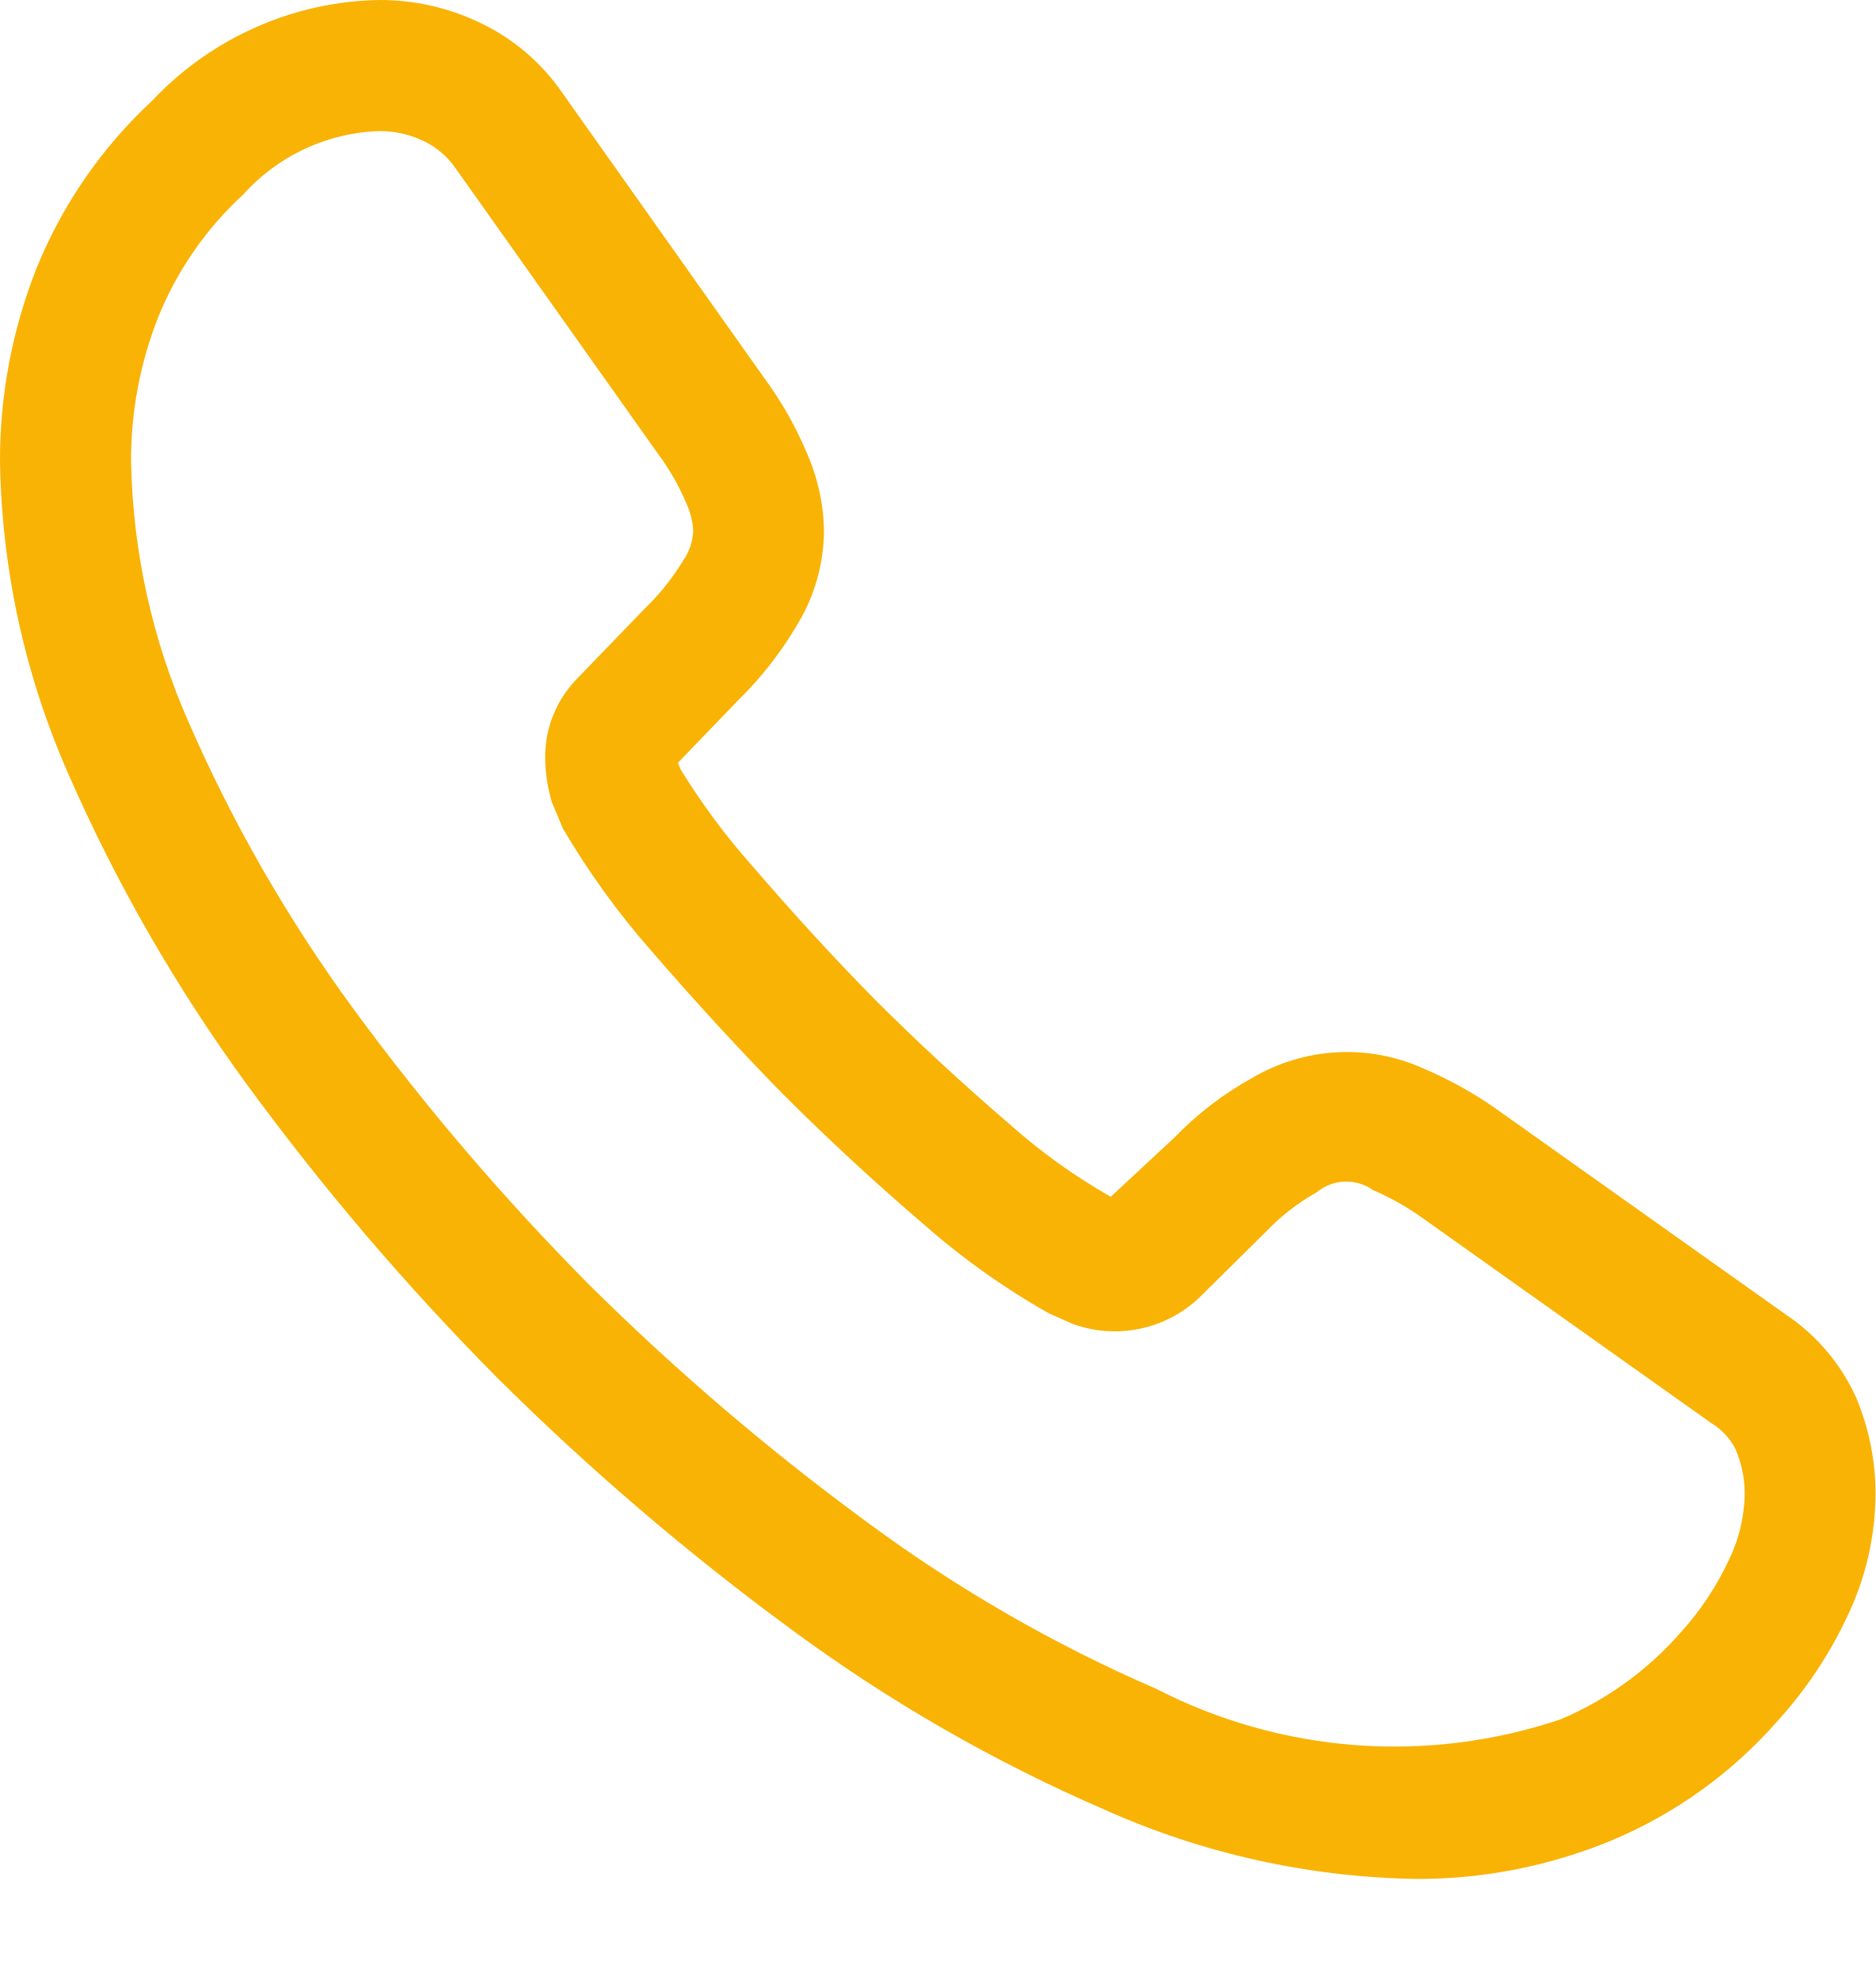
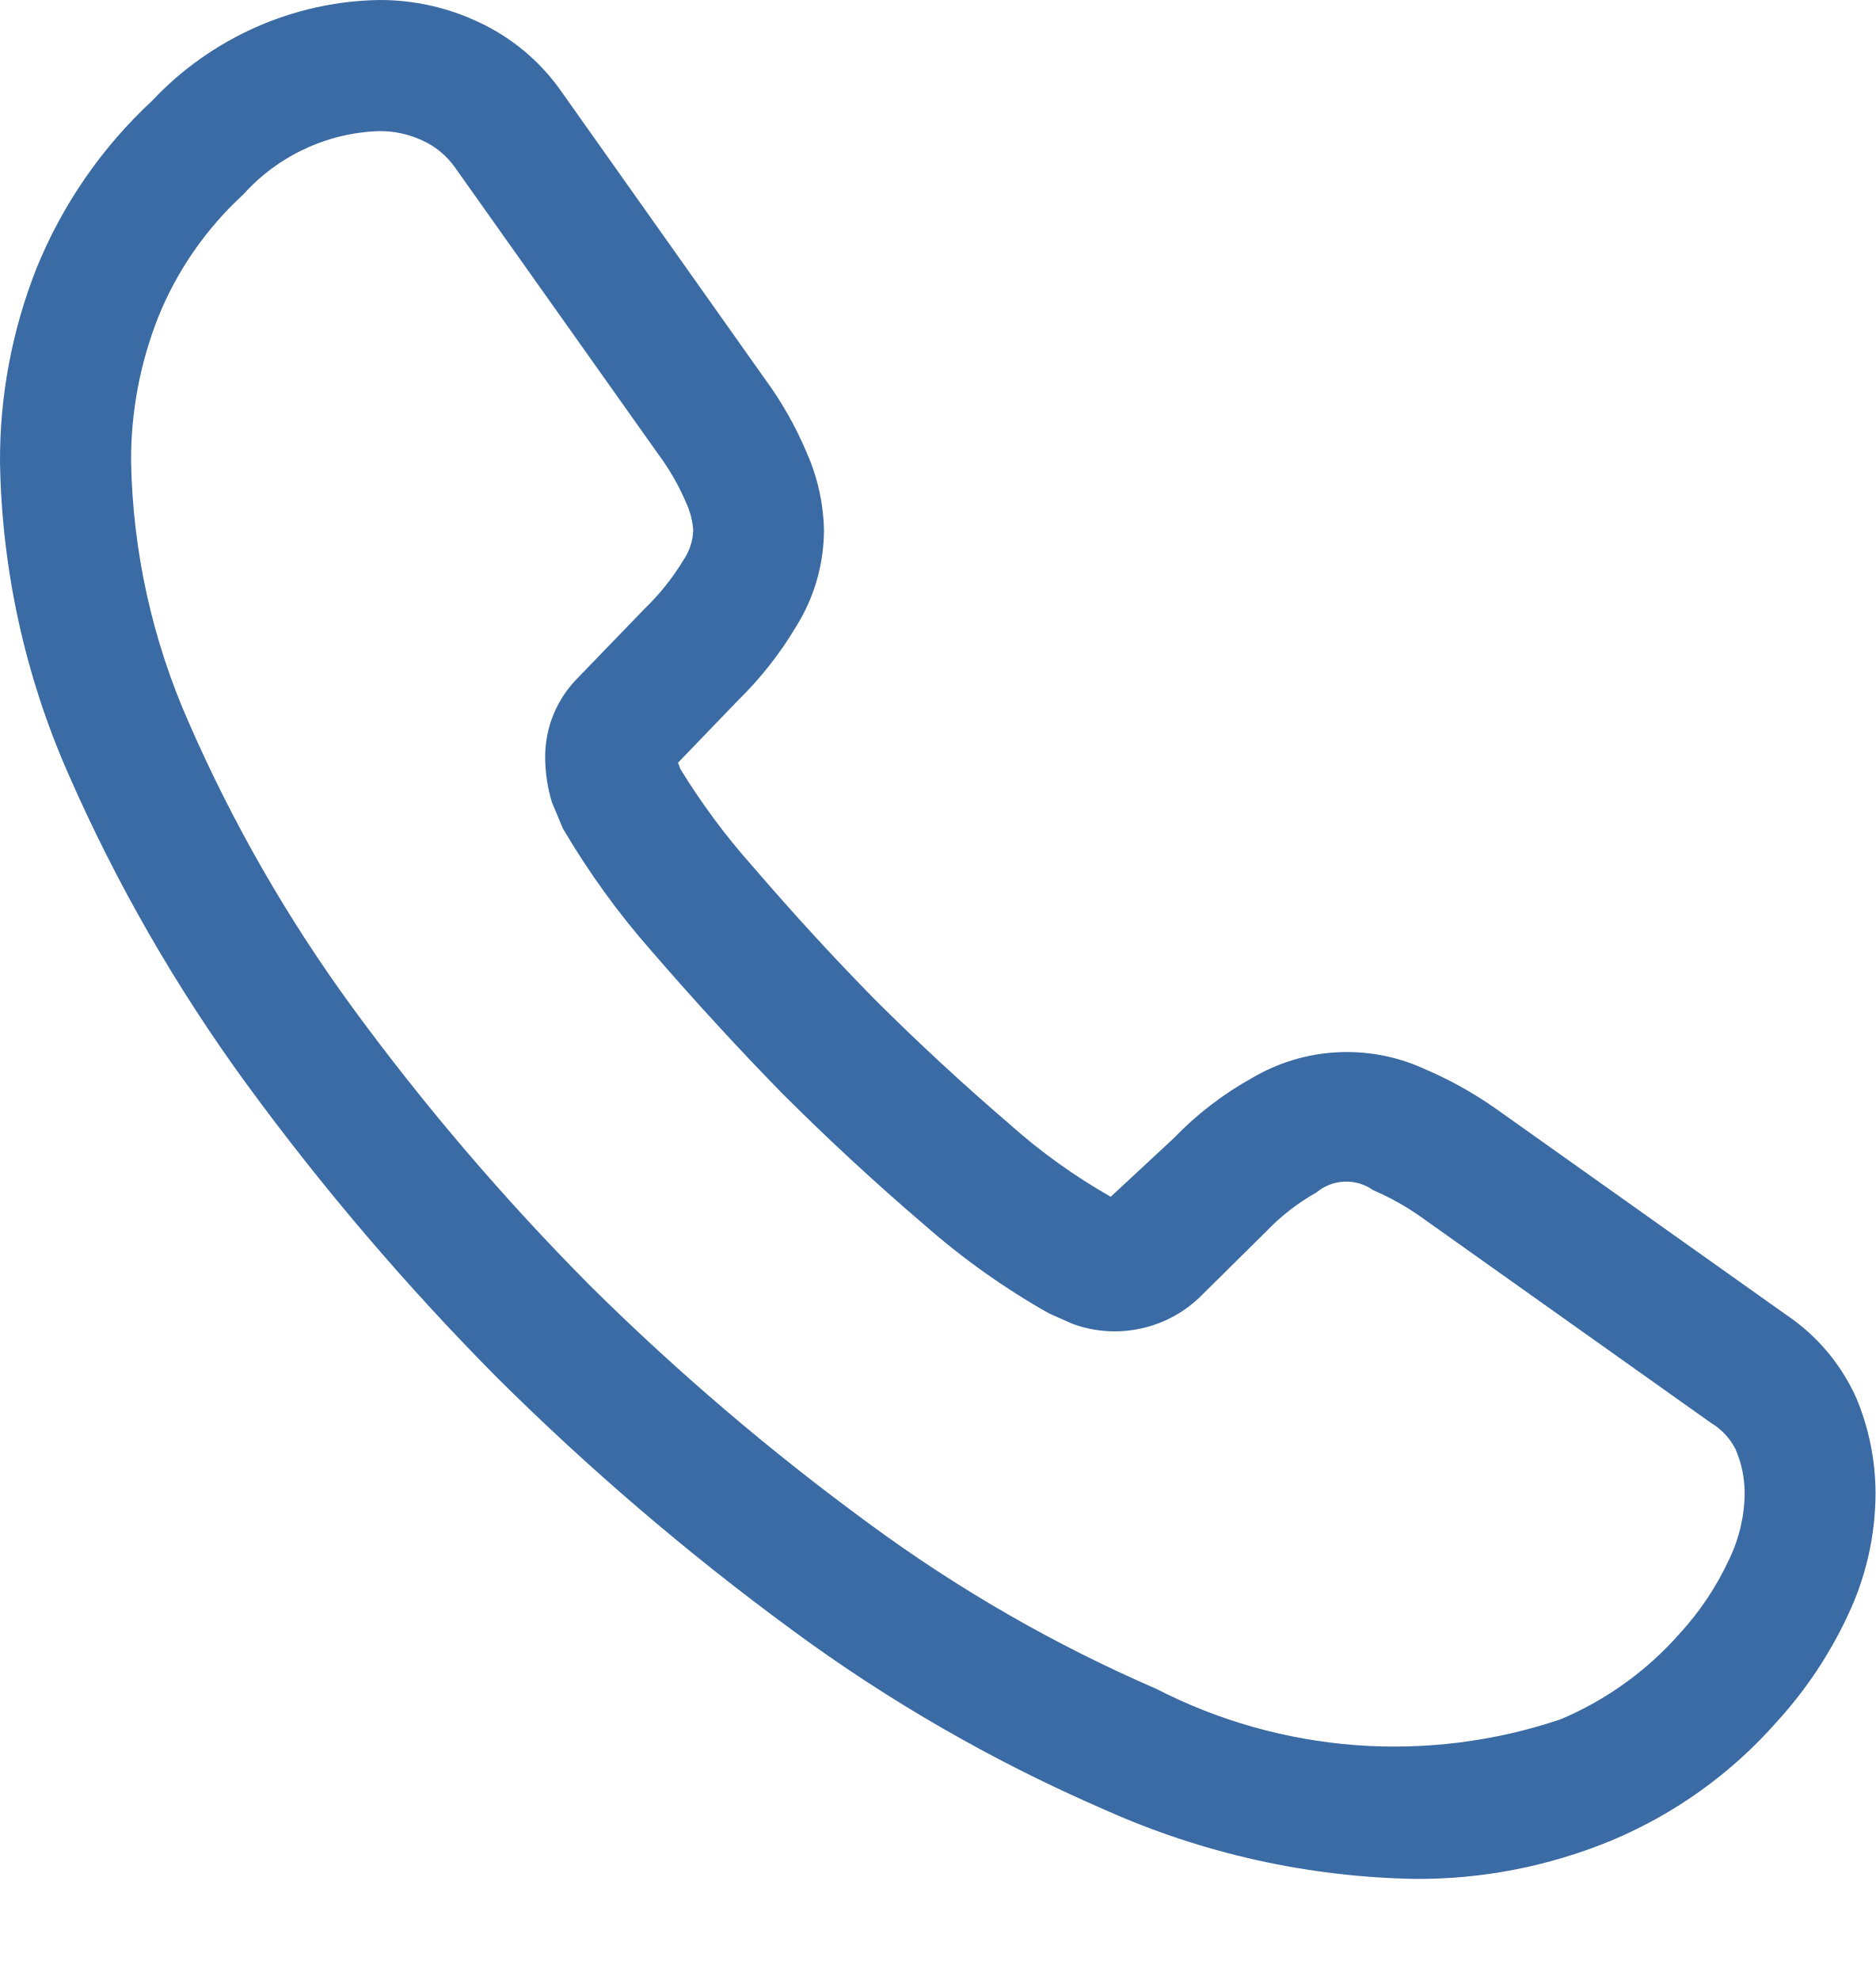
<svg xmlns="http://www.w3.org/2000/svg" width="18" height="19" viewBox="0 0 18 19" fill="none">
-   <path d="M17.815 13.414C17.67 13.091 17.438 12.816 17.144 12.618L14.359 10.641C14.139 10.486 13.904 10.356 13.656 10.251C13.396 10.134 13.111 10.082 12.826 10.098C12.542 10.114 12.265 10.198 12.019 10.343C11.74 10.497 11.486 10.692 11.265 10.922L10.66 11.484C10.313 11.287 9.988 11.054 9.69 10.788C9.246 10.407 8.815 10.009 8.4 9.595C8.012 9.201 7.623 8.778 7.215 8.304C6.959 8.016 6.73 7.705 6.528 7.377C6.522 7.357 6.515 7.338 6.507 7.319L7.079 6.725C7.296 6.513 7.485 6.274 7.64 6.013C7.814 5.736 7.906 5.417 7.908 5.09C7.903 4.832 7.846 4.577 7.741 4.341C7.634 4.088 7.498 3.849 7.335 3.628L5.396 0.89C5.193 0.595 4.914 0.36 4.589 0.21C4.292 0.07 3.967 -0.001 3.639 2.37652e-05C3.23 0.007 2.827 0.096 2.454 0.262C2.08 0.428 1.743 0.666 1.463 0.964C0.976 1.415 0.595 1.968 0.347 2.583C0.115 3.173 -0.003 3.802 6.87289e-05 4.435C0.017 5.464 0.239 6.479 0.653 7.42C1.114 8.474 1.689 9.474 2.367 10.403C3.097 11.401 3.902 12.344 4.773 13.222C5.653 14.096 6.596 14.903 7.596 15.637C8.53 16.326 9.539 16.906 10.604 17.367C11.542 17.787 12.555 18.012 13.583 18.03C14.226 18.034 14.863 17.909 15.457 17.665C16.072 17.409 16.62 17.016 17.059 16.515C17.332 16.215 17.558 15.876 17.73 15.509C17.907 15.14 17.999 14.736 18 14.327C17.999 14.013 17.936 13.703 17.815 13.414ZM16.594 14.966C16.475 15.222 16.318 15.459 16.128 15.667C15.812 16.028 15.418 16.313 14.976 16.499C14.343 16.712 13.674 16.796 13.007 16.746C12.341 16.695 11.691 16.512 11.097 16.206C10.12 15.783 9.194 15.25 8.337 14.618C7.39 13.925 6.496 13.162 5.662 12.336C4.837 11.505 4.075 10.614 3.383 9.669C2.761 8.818 2.234 7.901 1.812 6.934C1.463 6.146 1.275 5.297 1.258 4.435C1.255 3.96 1.343 3.489 1.517 3.047C1.698 2.597 1.978 2.194 2.335 1.866C2.5 1.682 2.701 1.533 2.925 1.429C3.149 1.324 3.392 1.266 3.639 1.258C3.784 1.257 3.927 1.288 4.058 1.35C4.184 1.408 4.292 1.499 4.371 1.613L6.318 4.359C6.425 4.503 6.515 4.66 6.585 4.825C6.624 4.908 6.647 4.998 6.653 5.089C6.649 5.192 6.617 5.291 6.559 5.375C6.455 5.547 6.328 5.705 6.183 5.845L5.552 6.498C5.449 6.6 5.367 6.722 5.312 6.856C5.257 6.99 5.23 7.134 5.232 7.279C5.234 7.422 5.256 7.563 5.297 7.699L5.402 7.95C5.649 8.37 5.935 8.766 6.257 9.131C6.688 9.629 7.096 10.072 7.508 10.493C7.947 10.932 8.403 11.353 8.875 11.757C9.243 12.08 9.643 12.364 10.069 12.604L10.292 12.703C10.498 12.779 10.722 12.796 10.937 12.751C11.152 12.707 11.351 12.603 11.51 12.452L12.149 11.82C12.291 11.671 12.454 11.544 12.634 11.443C12.709 11.38 12.803 11.343 12.902 11.339C13 11.335 13.097 11.363 13.177 11.42C13.339 11.49 13.494 11.576 13.638 11.678L16.419 13.653C16.52 13.713 16.602 13.8 16.655 13.904C16.713 14.036 16.743 14.179 16.744 14.323C16.743 14.546 16.691 14.766 16.594 14.966Z" fill="#F9B305" />
+   <path d="M17.815 13.414C17.67 13.091 17.438 12.816 17.144 12.618L14.359 10.641C14.139 10.486 13.904 10.356 13.656 10.251C13.396 10.134 13.111 10.082 12.826 10.098C12.542 10.114 12.265 10.198 12.019 10.343C11.74 10.497 11.486 10.692 11.265 10.922L10.66 11.484C10.313 11.287 9.988 11.054 9.69 10.788C9.246 10.407 8.815 10.009 8.4 9.595C8.012 9.201 7.623 8.778 7.215 8.304C6.959 8.016 6.73 7.705 6.528 7.377C6.522 7.357 6.515 7.338 6.507 7.319L7.079 6.725C7.296 6.513 7.485 6.274 7.64 6.013C7.814 5.736 7.906 5.417 7.908 5.09C7.903 4.832 7.846 4.577 7.741 4.341C7.634 4.088 7.498 3.849 7.335 3.628L5.396 0.89C5.193 0.595 4.914 0.36 4.589 0.21C4.292 0.07 3.967 -0.001 3.639 2.37652e-05C3.23 0.007 2.827 0.096 2.454 0.262C2.08 0.428 1.743 0.666 1.463 0.964C0.976 1.415 0.595 1.968 0.347 2.583C0.115 3.173 -0.003 3.802 6.87289e-05 4.435C0.017 5.464 0.239 6.479 0.653 7.42C1.114 8.474 1.689 9.474 2.367 10.403C3.097 11.401 3.902 12.344 4.773 13.222C5.653 14.096 6.596 14.903 7.596 15.637C8.53 16.326 9.539 16.906 10.604 17.367C11.542 17.787 12.555 18.012 13.583 18.03C14.226 18.034 14.863 17.909 15.457 17.665C16.072 17.409 16.62 17.016 17.059 16.515C17.332 16.215 17.558 15.876 17.73 15.509C17.907 15.14 17.999 14.736 18 14.327C17.999 14.013 17.936 13.703 17.815 13.414ZM16.594 14.966C16.475 15.222 16.318 15.459 16.128 15.667C15.812 16.028 15.418 16.313 14.976 16.499C14.343 16.712 13.674 16.796 13.007 16.746C12.341 16.695 11.691 16.512 11.097 16.206C10.12 15.783 9.194 15.25 8.337 14.618C7.39 13.925 6.496 13.162 5.662 12.336C4.837 11.505 4.075 10.614 3.383 9.669C2.761 8.818 2.234 7.901 1.812 6.934C1.463 6.146 1.275 5.297 1.258 4.435C1.255 3.96 1.343 3.489 1.517 3.047C1.698 2.597 1.978 2.194 2.335 1.866C2.5 1.682 2.701 1.533 2.925 1.429C3.149 1.324 3.392 1.266 3.639 1.258C3.784 1.257 3.927 1.288 4.058 1.35C4.184 1.408 4.292 1.499 4.371 1.613L6.318 4.359C6.425 4.503 6.515 4.66 6.585 4.825C6.624 4.908 6.647 4.998 6.653 5.089C6.649 5.192 6.617 5.291 6.559 5.375C6.455 5.547 6.328 5.705 6.183 5.845L5.552 6.498C5.449 6.6 5.367 6.722 5.312 6.856C5.257 6.99 5.23 7.134 5.232 7.279C5.234 7.422 5.256 7.563 5.297 7.699L5.402 7.95C5.649 8.37 5.935 8.766 6.257 9.131C6.688 9.629 7.096 10.072 7.508 10.493C7.947 10.932 8.403 11.353 8.875 11.757C9.243 12.08 9.643 12.364 10.069 12.604L10.292 12.703C10.498 12.779 10.722 12.796 10.937 12.751C11.152 12.707 11.351 12.603 11.51 12.452L12.149 11.82C12.291 11.671 12.454 11.544 12.634 11.443C12.709 11.38 12.803 11.343 12.902 11.339C13 11.335 13.097 11.363 13.177 11.42C13.339 11.49 13.494 11.576 13.638 11.678L16.419 13.653C16.52 13.713 16.602 13.8 16.655 13.904C16.713 14.036 16.743 14.179 16.744 14.323C16.743 14.546 16.691 14.766 16.594 14.966Z" fill="#3b6ba5" />
</svg>
